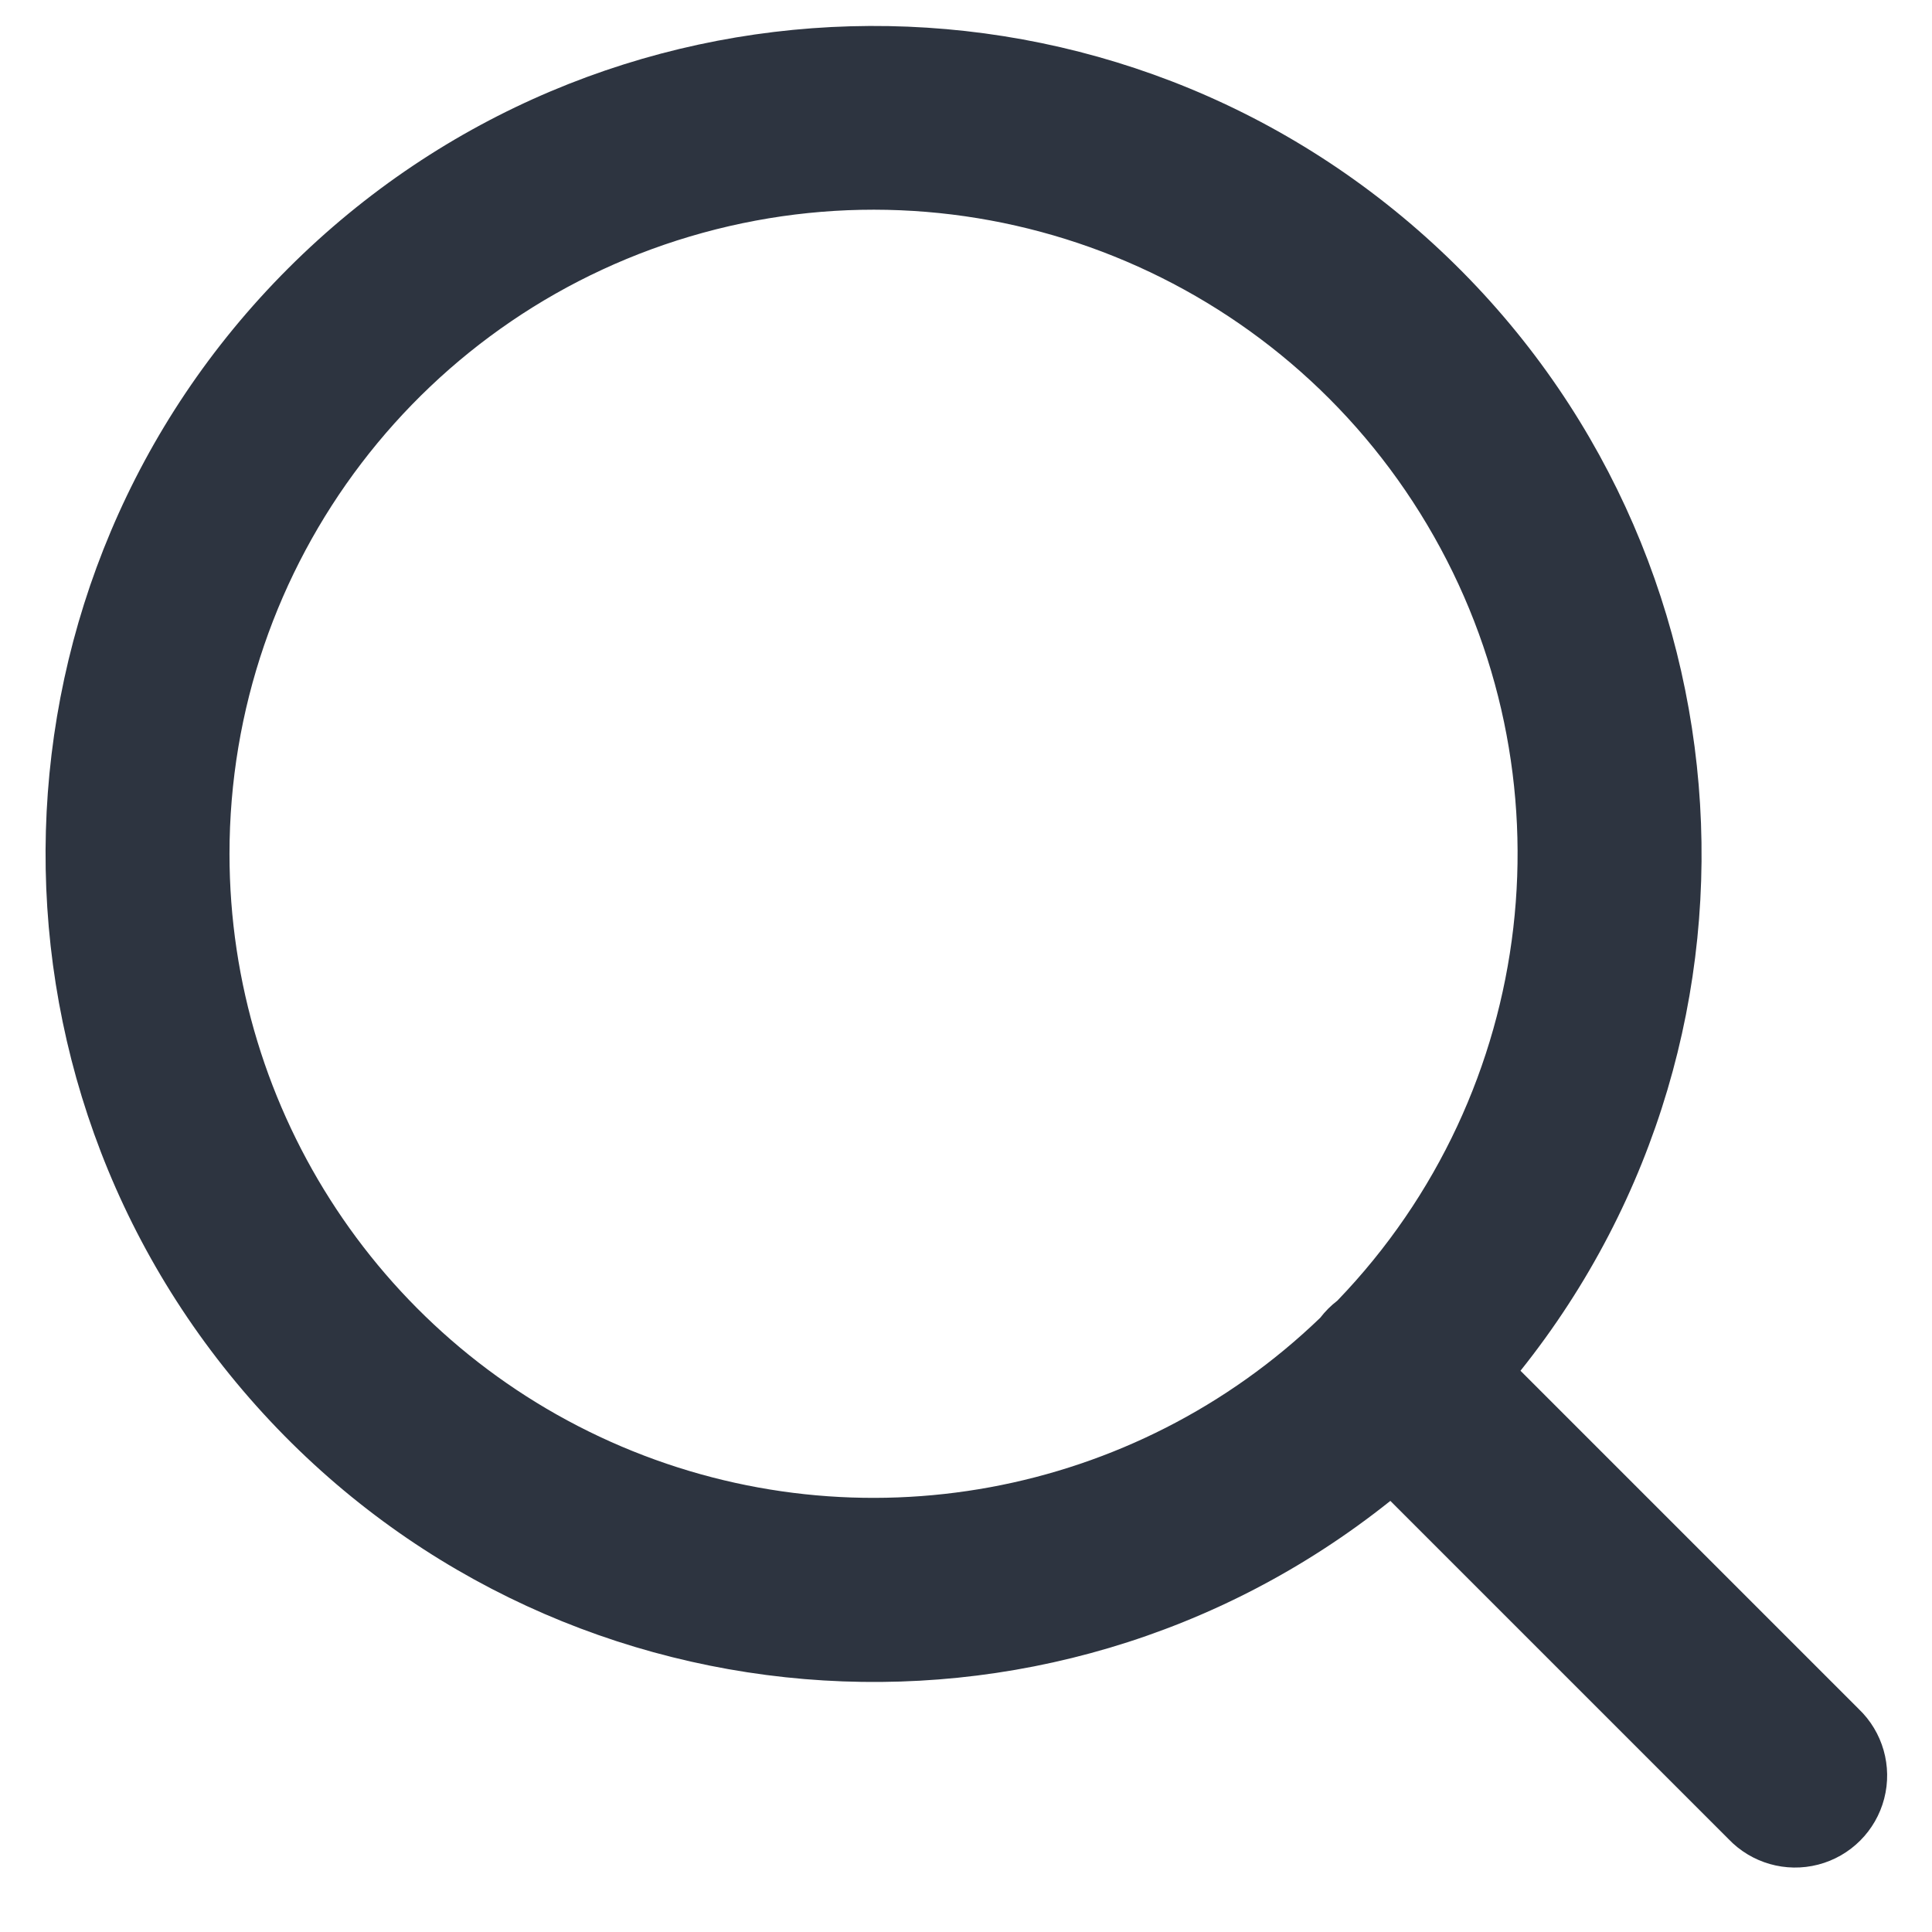
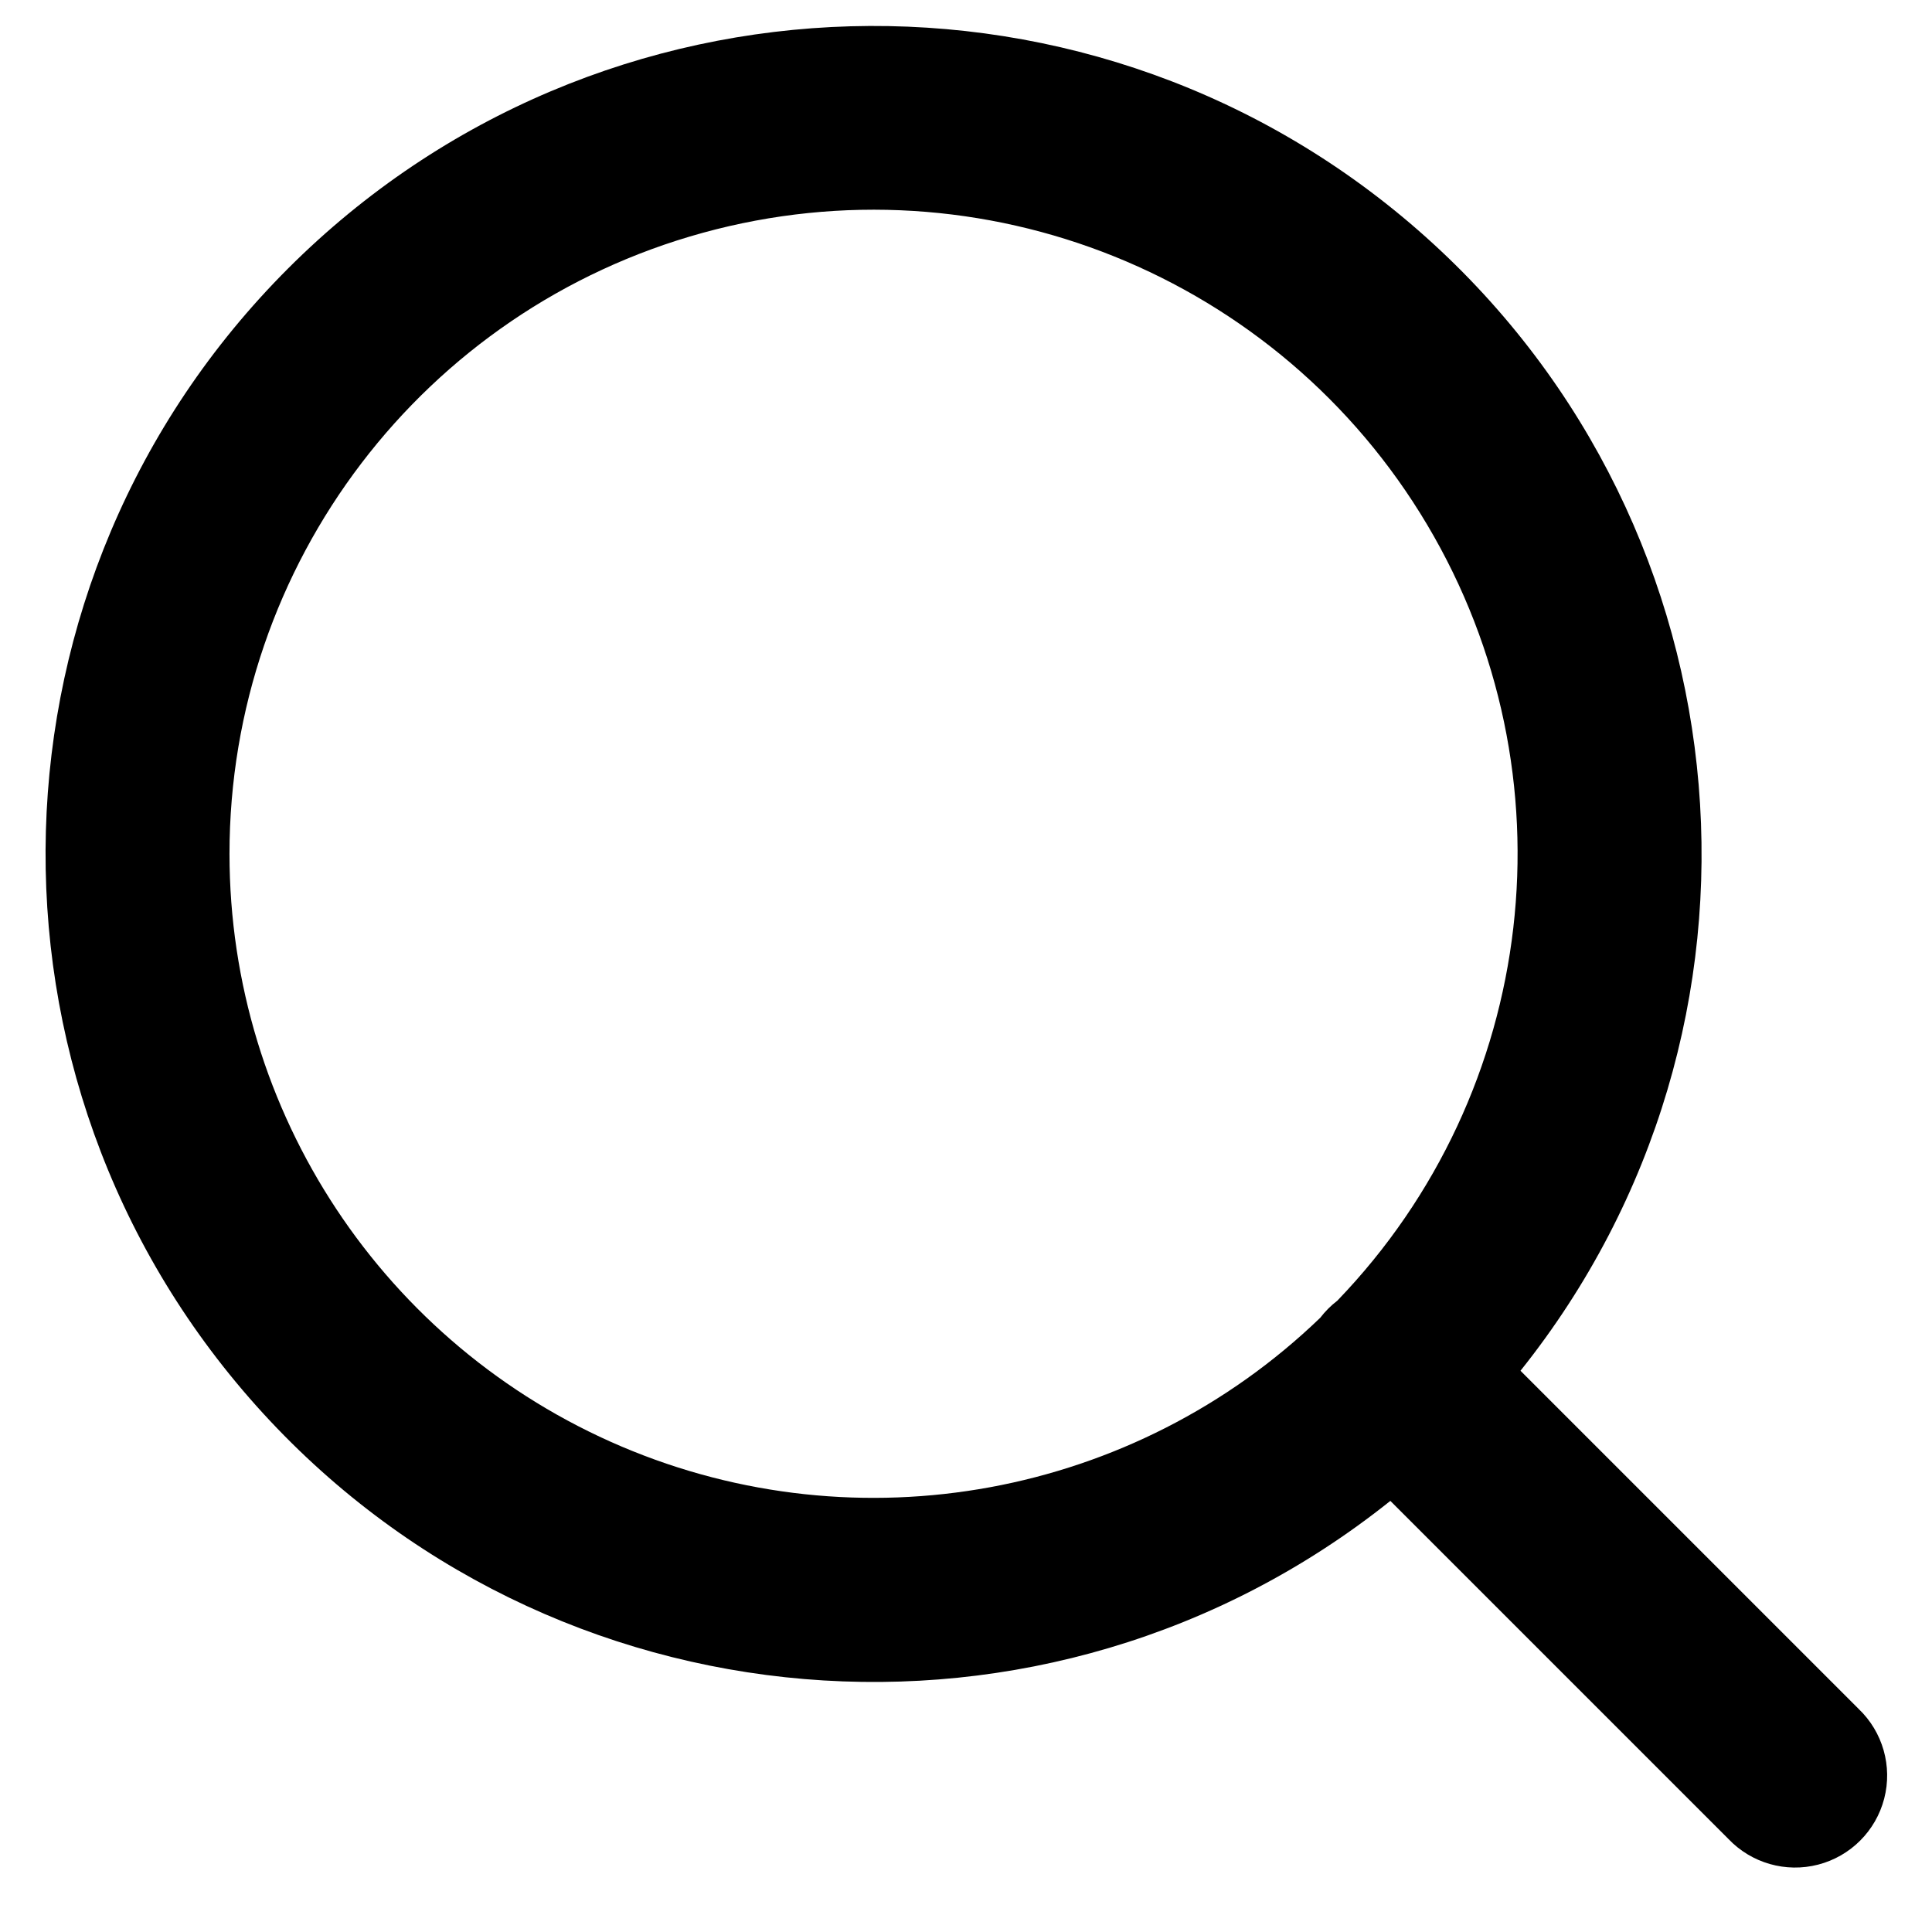
- <svg xmlns="http://www.w3.org/2000/svg" width="14" height="14" fill="none">
-   <path fill-rule="evenodd" clip-rule="evenodd" d="M1.663 6.188a4.667 4.667 0 1 1 8.028 3.237.674.674 0 0 0-.124.124 4.667 4.667 0 0 1-7.904-3.361Zm8.412 4.688a6 6 0 1 1 .943-.943l2.45 2.45a.667.667 0 1 1-.943.943l-2.45-2.45Z" fill="#2D3440" />
+ <svg xmlns="http://www.w3.org/2000/svg" width="14" height="14">
+   <path fill-rule="evenodd" clip-rule="evenodd" d="M1.663 6.188a4.667 4.667 0 1 1 8.028 3.237.674.674 0 0 0-.124.124 4.667 4.667 0 0 1-7.904-3.361Zm8.412 4.688a6 6 0 1 1 .943-.943l2.45 2.45a.667.667 0 1 1-.943.943l-2.45-2.45Z" />
</svg>
